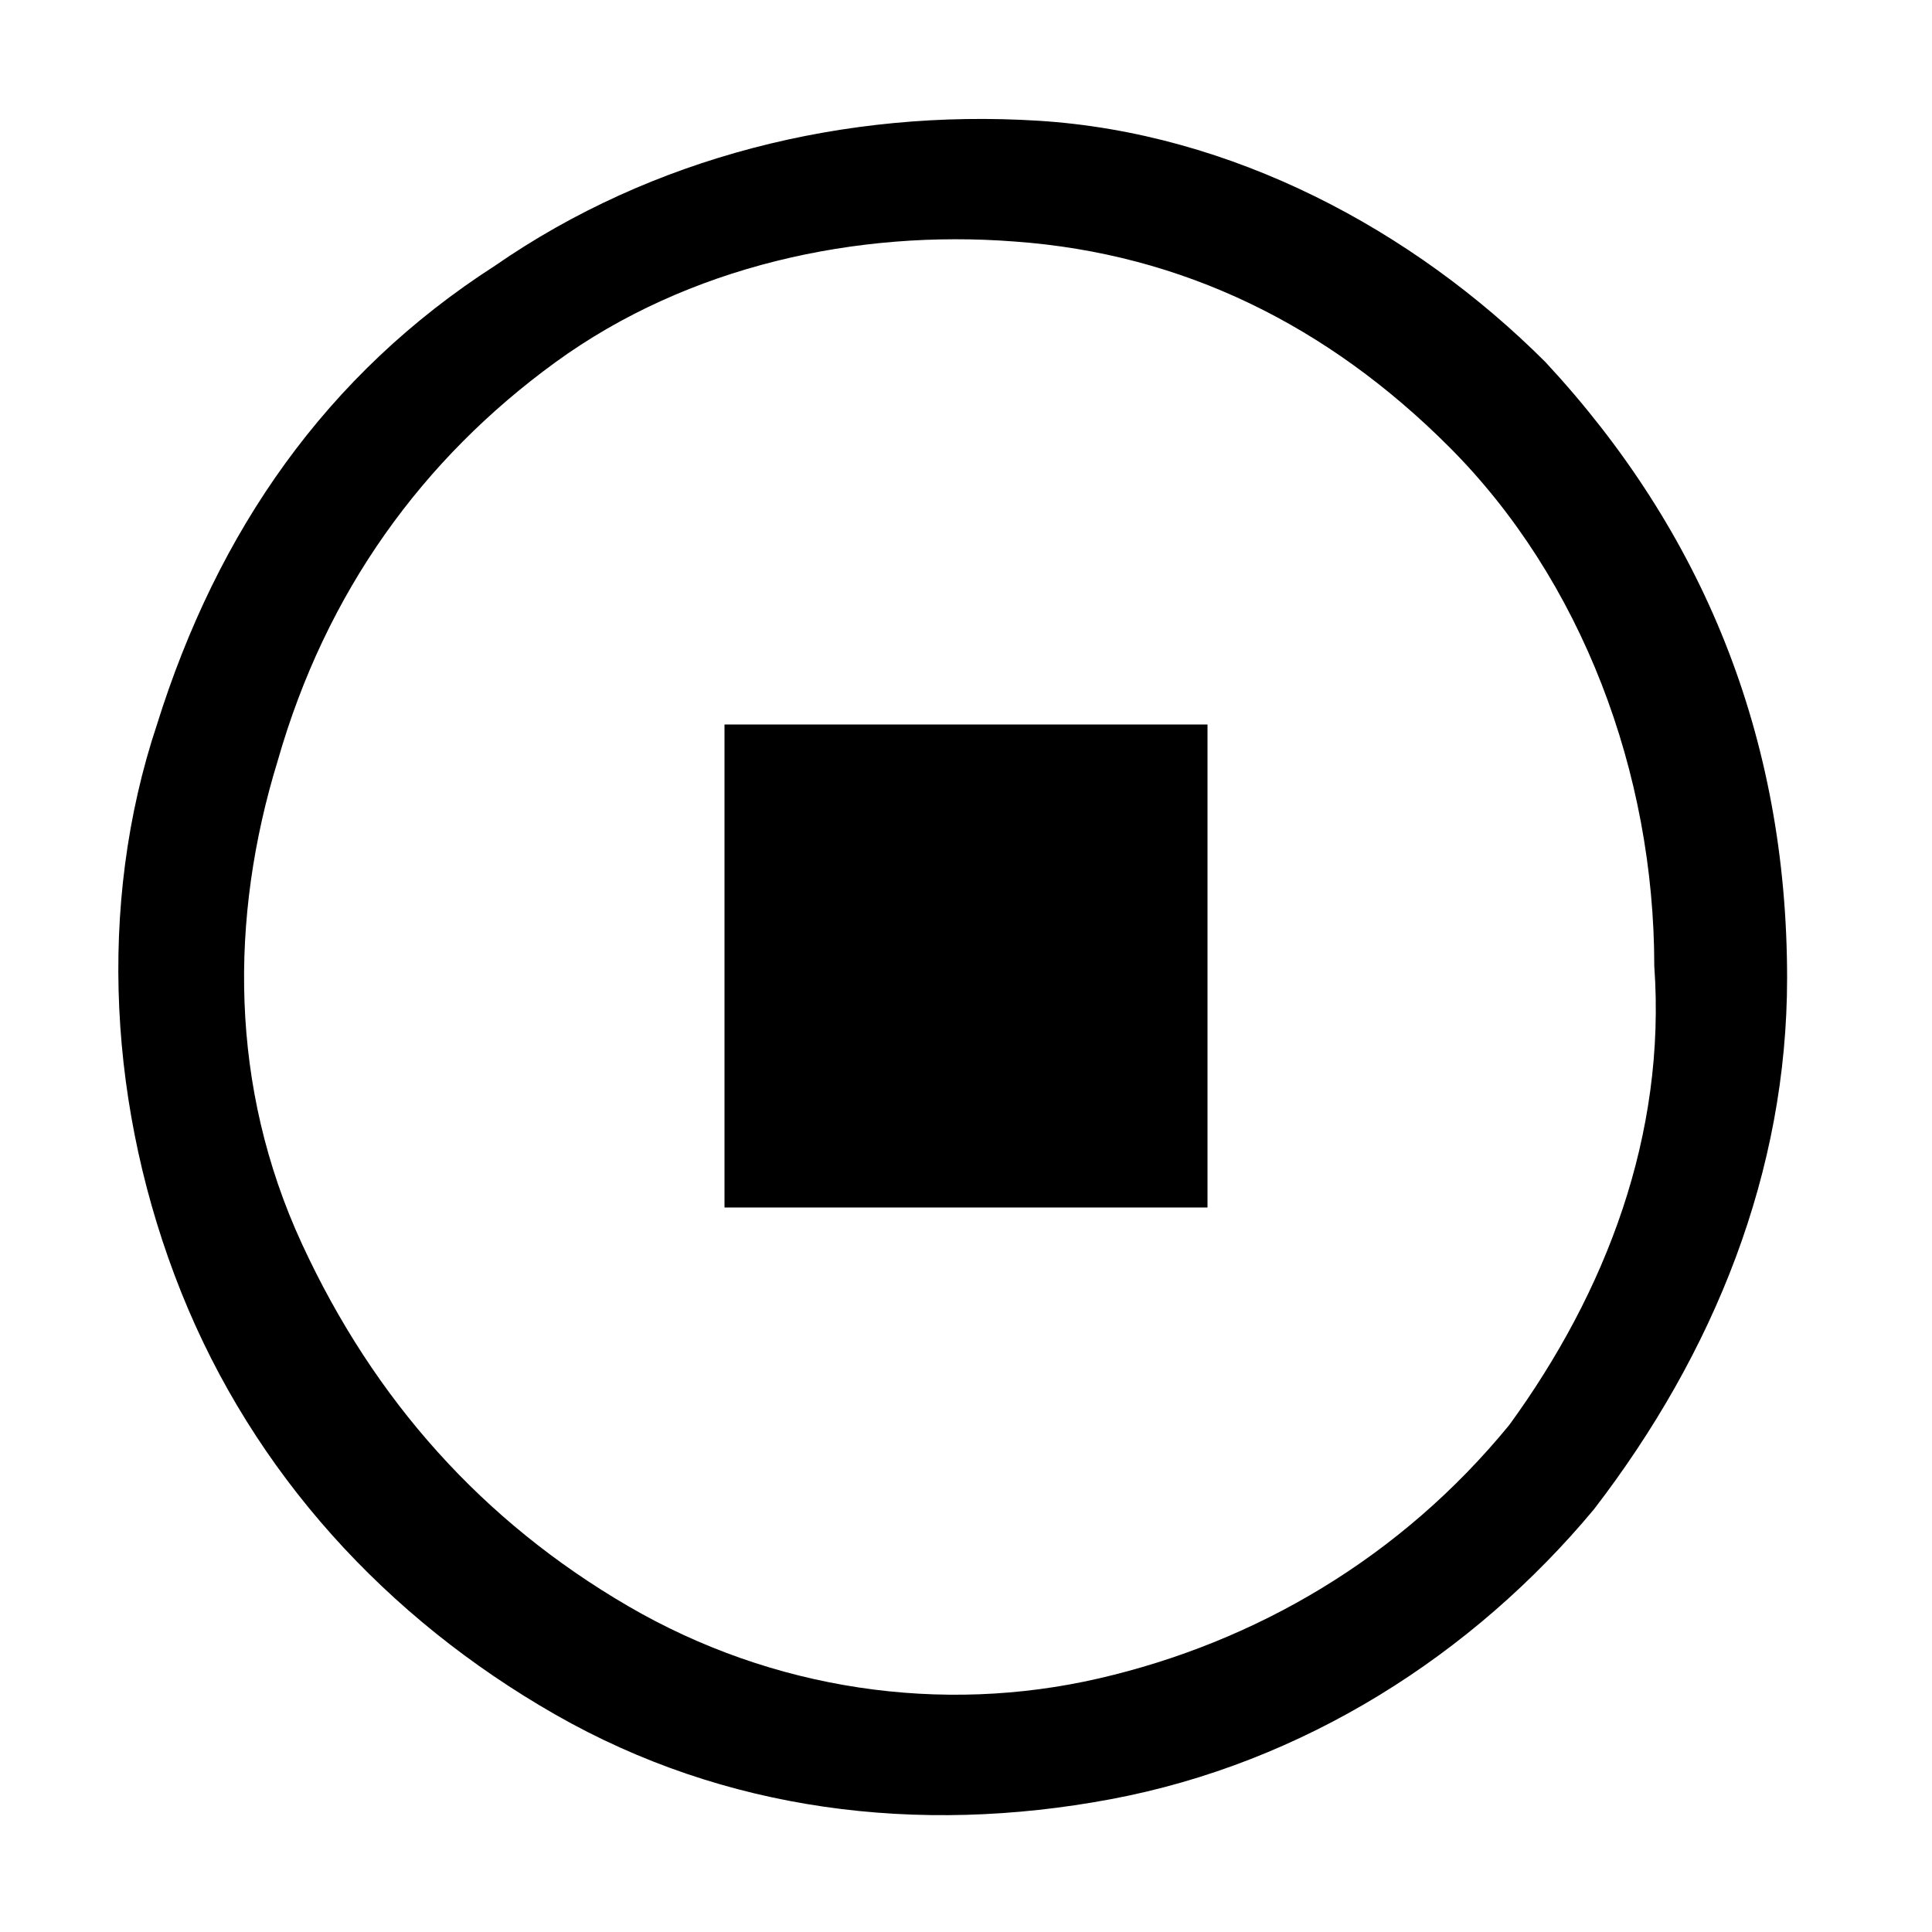
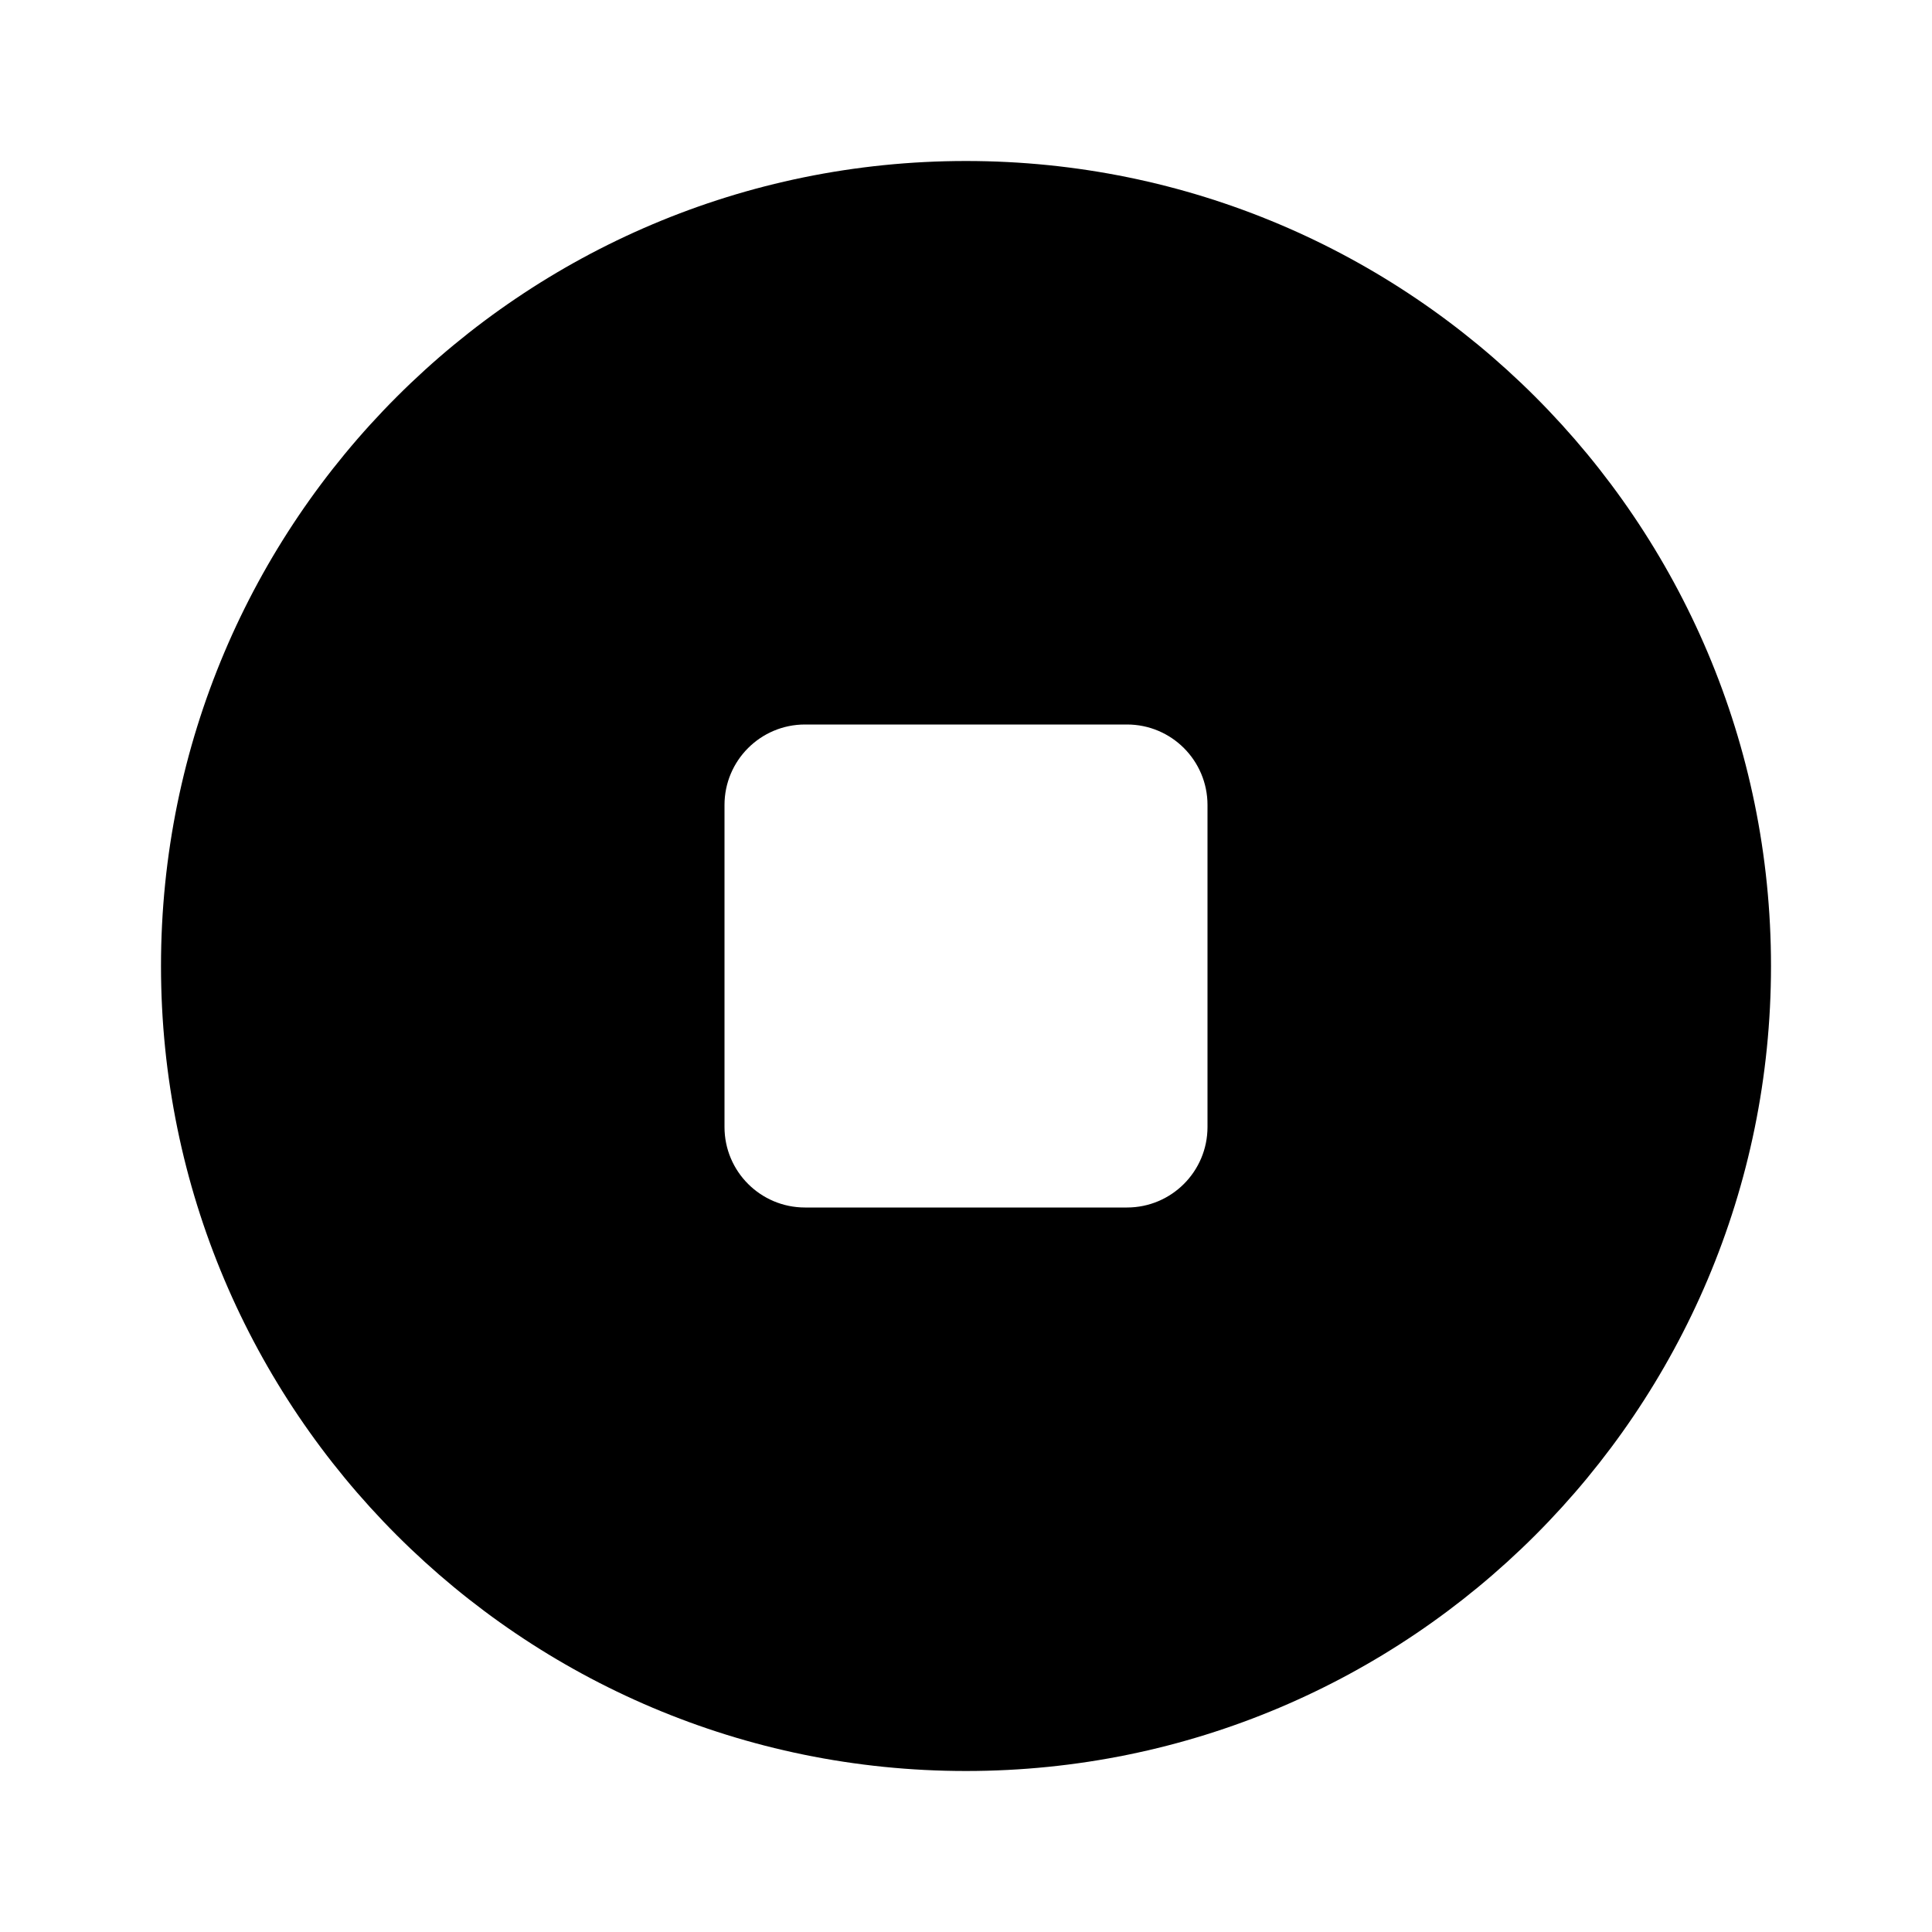
<svg xmlns="http://www.w3.org/2000/svg" width="24" height="24" viewBox="0 0 24 24" fill="none">
-   <path d="M9 9H15V15H9V9Z" fill="currentColor" />
-   <path fill-rule="evenodd" clip-rule="evenodd" d="M12.9 1.5C15.3 1.65 17.55 2.85 19.2 4.5C21.15 6.6 22.2 9.15 22.2 12.15C22.2 14.55 21.3 16.8 19.8 18.75C18.3 20.55 16.2 21.9 13.8 22.35C11.4 22.8 9 22.5 6.9 21.3C4.8 20.1 3.15 18.3 2.25 16.05C1.35 13.8 1.2 11.25 1.95 9C2.7 6.6 4.05 4.65 6.15 3.3C8.1 1.95 10.5 1.35 12.9 1.5ZM13.65 20.85C15.6 20.4 17.4 19.35 18.75 17.7C19.95 16.05 20.7 14.1 20.55 12C20.55 9.6 19.65 7.2 18 5.55C16.5 4.05 14.7 3.15 12.6 3C10.65 2.85 8.55 3.3 6.9 4.5C5.25 5.7 4.05 7.35 3.45 9.45C2.85 11.4 2.85 13.5 3.75 15.45C4.65 17.4 6 18.9 7.8 19.95C9.6 21 11.7 21.3 13.65 20.85Z" fill="currentColor" />
+   <path fill-rule="evenodd" clip-rule="evenodd" d="M12 22C17.523 22 22 17.523 22 12C22 6.477 17.523 2 12 2C6.477 2 2 6.477 2 12C2 17.523 6.477 22 12 22ZM10 9H14A1 1 0 0 1 15 10V14A1 1 0 0 1 14 15H10A1 1 0 0 1 9 14V10A1 1 0 0 1 10 9Z" fill="currentColor" />
</svg>
